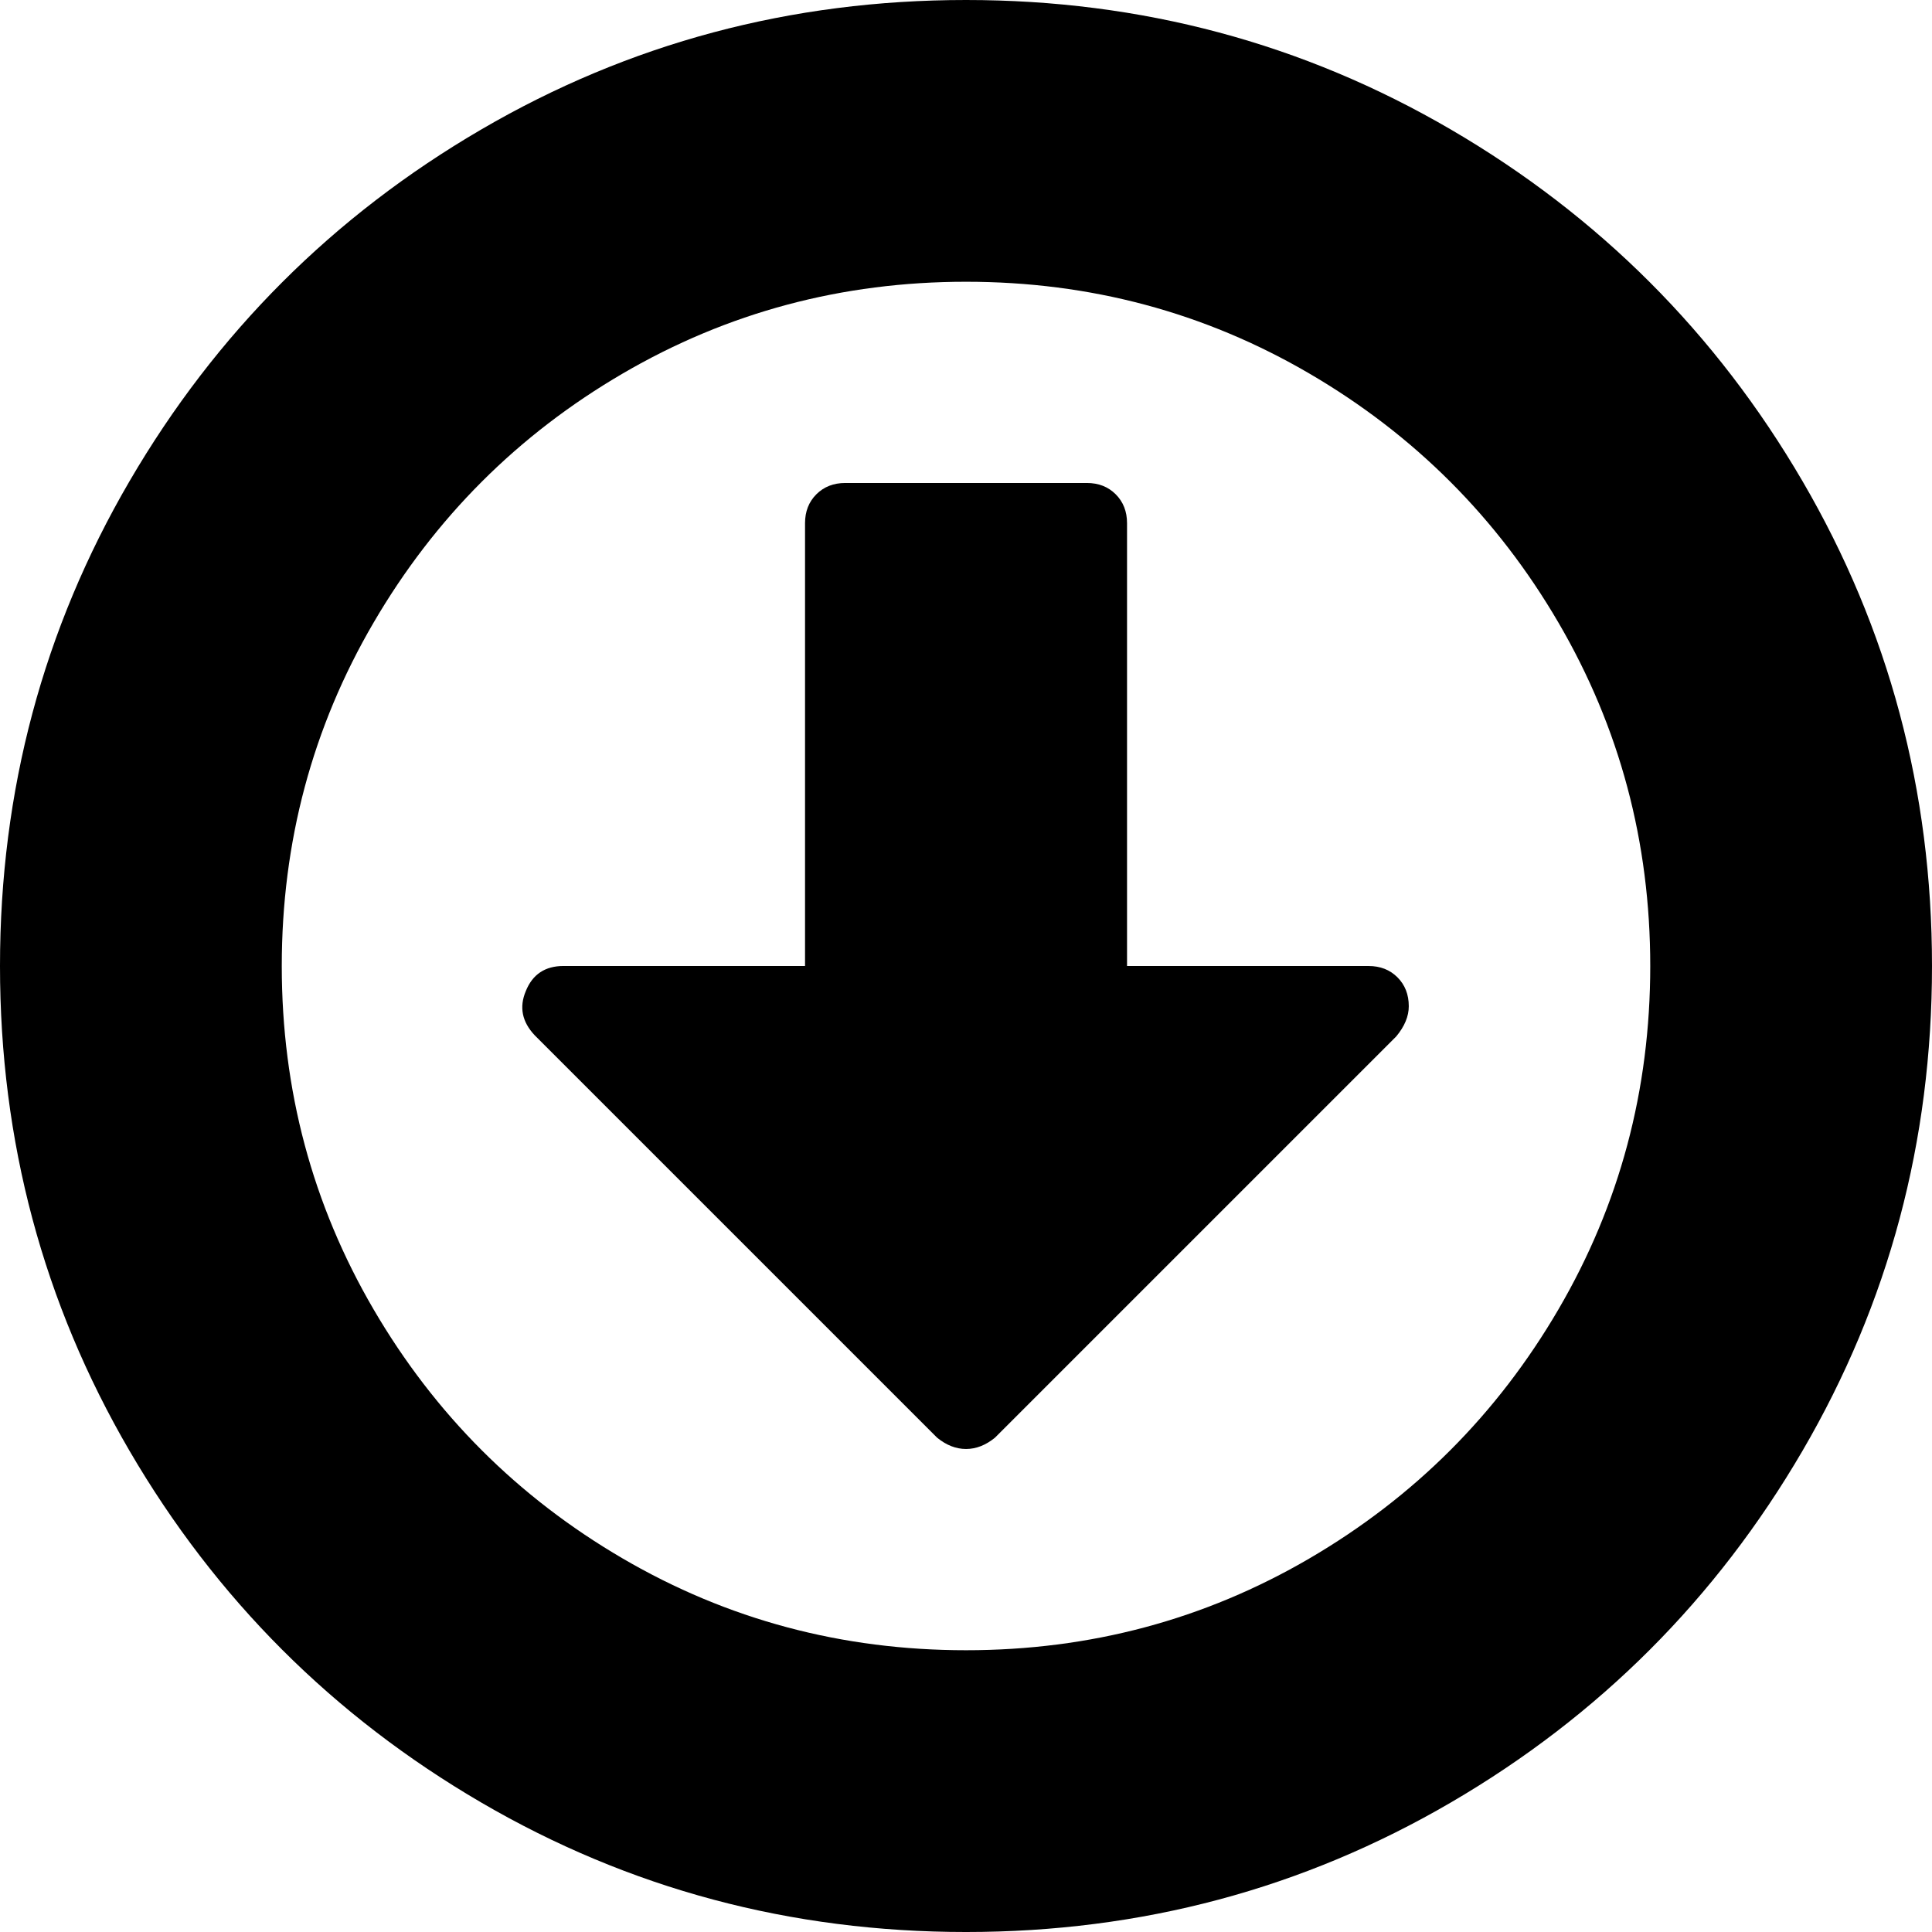
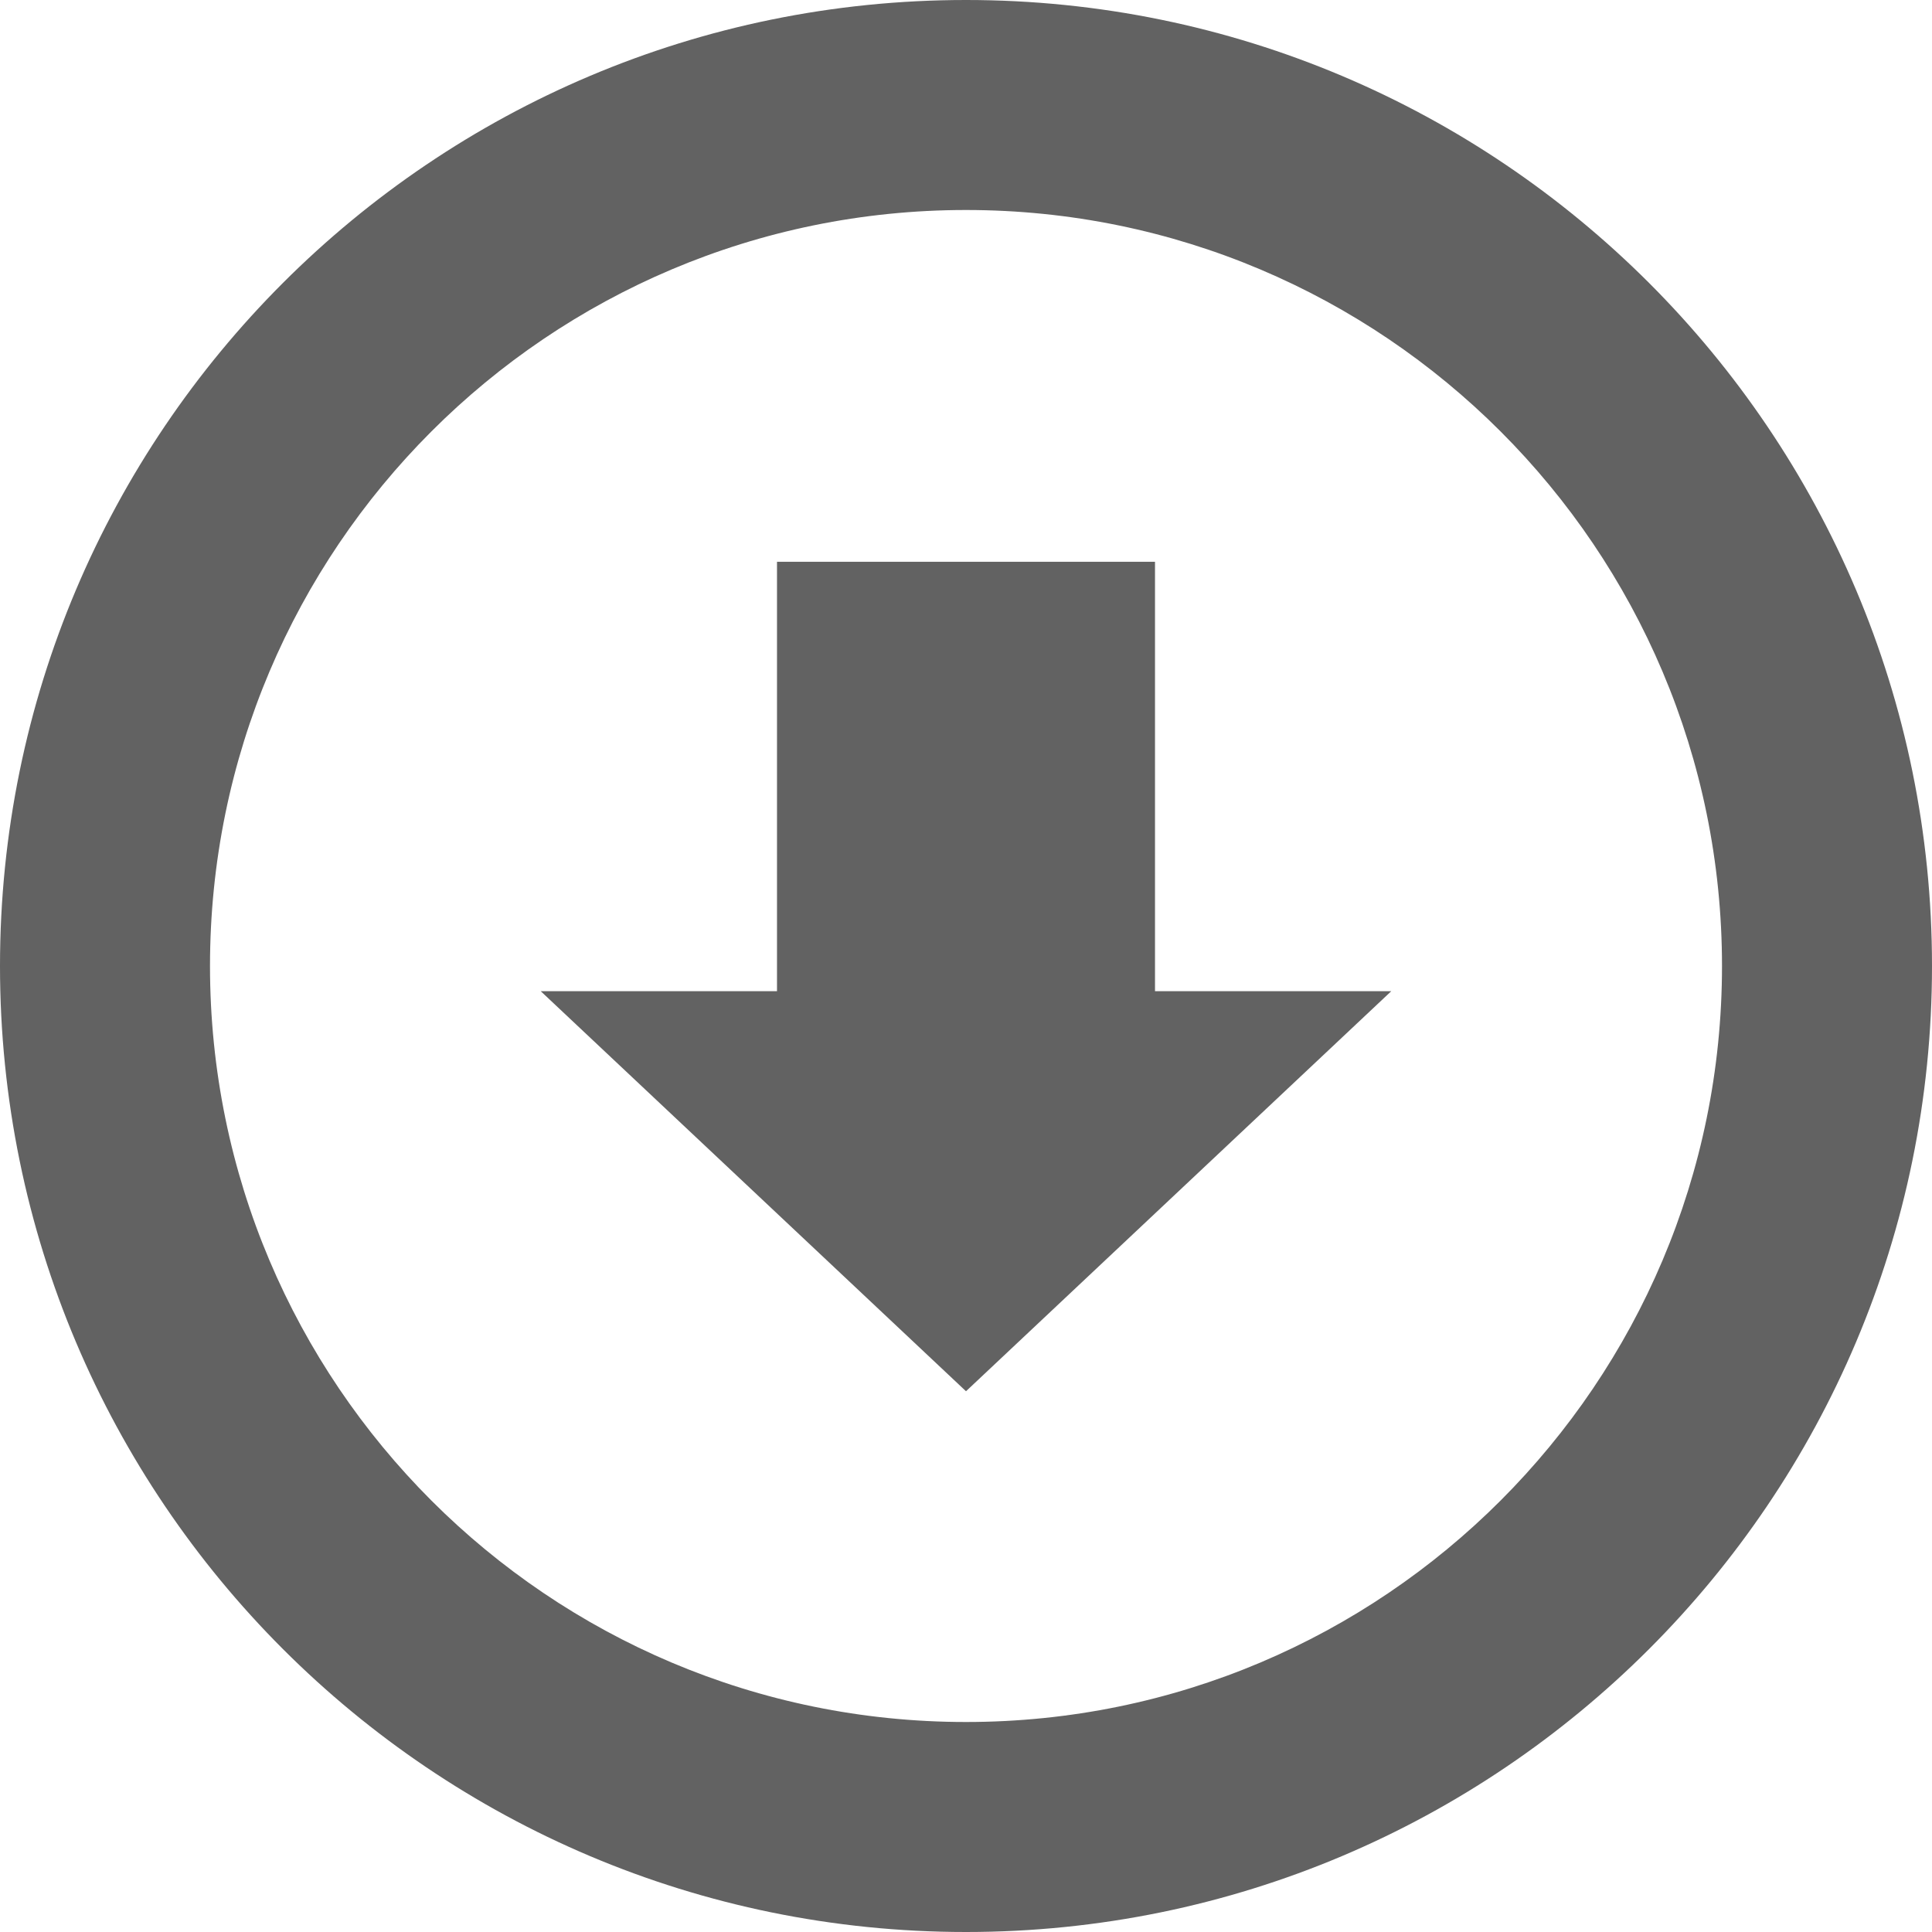
- <svg xmlns="http://www.w3.org/2000/svg" version="1.1" id="Capa_1" x="0px" y="0px" width="438.533px" height="438.533px" viewBox="0 0 438.533 438.533" style="enable-background:new 0 0 438.533 438.533;" xml:space="preserve">
-   <g>
-     <g>
-       <path d="M409.133,109.203c-19.608-33.592-46.205-60.189-79.798-79.796C295.736,9.801,259.058,0,219.273,0    c-39.781,0-76.47,9.801-110.063,29.407c-33.595,19.604-60.192,46.201-79.8,79.796C9.801,142.8,0,179.489,0,219.267    c0,39.78,9.804,76.463,29.407,110.062c19.607,33.592,46.204,60.189,79.799,79.798c33.597,19.605,70.283,29.407,110.063,29.407    s76.47-9.802,110.065-29.407c33.593-19.602,60.189-46.206,79.795-79.798c19.603-33.596,29.403-70.284,29.403-110.062    C438.533,179.485,428.732,142.795,409.133,109.203z M353.742,297.208c-13.894,23.791-32.736,42.633-56.527,56.534    c-23.791,13.894-49.771,20.834-77.945,20.834c-28.167,0-54.149-6.94-77.943-20.834c-23.791-13.901-42.633-32.743-56.527-56.534    c-13.897-23.791-20.843-49.772-20.843-77.941c0-28.171,6.949-54.152,20.843-77.943c13.891-23.791,32.738-42.637,56.527-56.53    c23.791-13.895,49.772-20.84,77.943-20.84c28.173,0,54.154,6.945,77.945,20.84c23.791,13.894,42.634,32.739,56.527,56.53    c13.895,23.791,20.838,49.772,20.838,77.943C374.58,247.436,367.637,273.417,353.742,297.208z" />
-       <path d="M310.633,219.267H255.82V118.763c0-2.666-0.862-4.853-2.573-6.567c-1.704-1.709-3.895-2.568-6.557-2.568h-54.823    c-2.664,0-4.854,0.859-6.567,2.568c-1.714,1.715-2.57,3.901-2.57,6.567v100.5h-54.819c-4.186,0-7.042,1.905-8.566,5.709    c-1.524,3.621-0.854,6.947,1.999,9.996l91.363,91.361c2.096,1.711,4.283,2.567,6.567,2.567c2.281,0,4.471-0.856,6.569-2.567    l91.077-91.073c1.902-2.283,2.851-4.576,2.851-6.852c0-2.662-0.855-4.853-2.573-6.57    C315.489,220.122,313.299,219.267,310.633,219.267z" />
-     </g>
-   </g>
-   <g>
- </g>
-   <g>
- </g>
-   <g>
- </g>
-   <g>
- </g>
-   <g>
- </g>
-   <g>
- </g>
-   <g>
- </g>
-   <g>
- </g>
-   <g>
- </g>
-   <g>
- </g>
-   <g>
- </g>
-   <g>
- </g>
-   <g>
- </g>
-   <g>
- </g>
-   <g>
- </g>
+ <svg xmlns="http://www.w3.org/2000/svg" width="1200" height="1200" preserveAspectRatio="xMidYMid meet" viewBox="0 0 1200 1200" style="-ms-transform: rotate(360deg); -webkit-transform: rotate(360deg); transform: rotate(360deg);">
+   <path d="M600 0C268.63 0 0 268.63 0 600s268.63 600 600 600c331.369 0 600-268.631 600-600C1200 268.63 931.369 0 600 0zm0 1069.565c-259.37 0-469.565-210.261-469.565-469.565S340.63 130.435 600 130.435c259.369 0 469.565 210.261 469.565 469.565S859.369 1069.565 600 1069.565zm117.392-720.652H482.608v266.739H335.87L600 864.13l264.13-248.478H717.391l.001-266.739z" fill="#626262" />
+   <rect x="0" y="0" width="1200" height="1200" fill="rgba(0, 0, 0, 0)" />
</svg>
